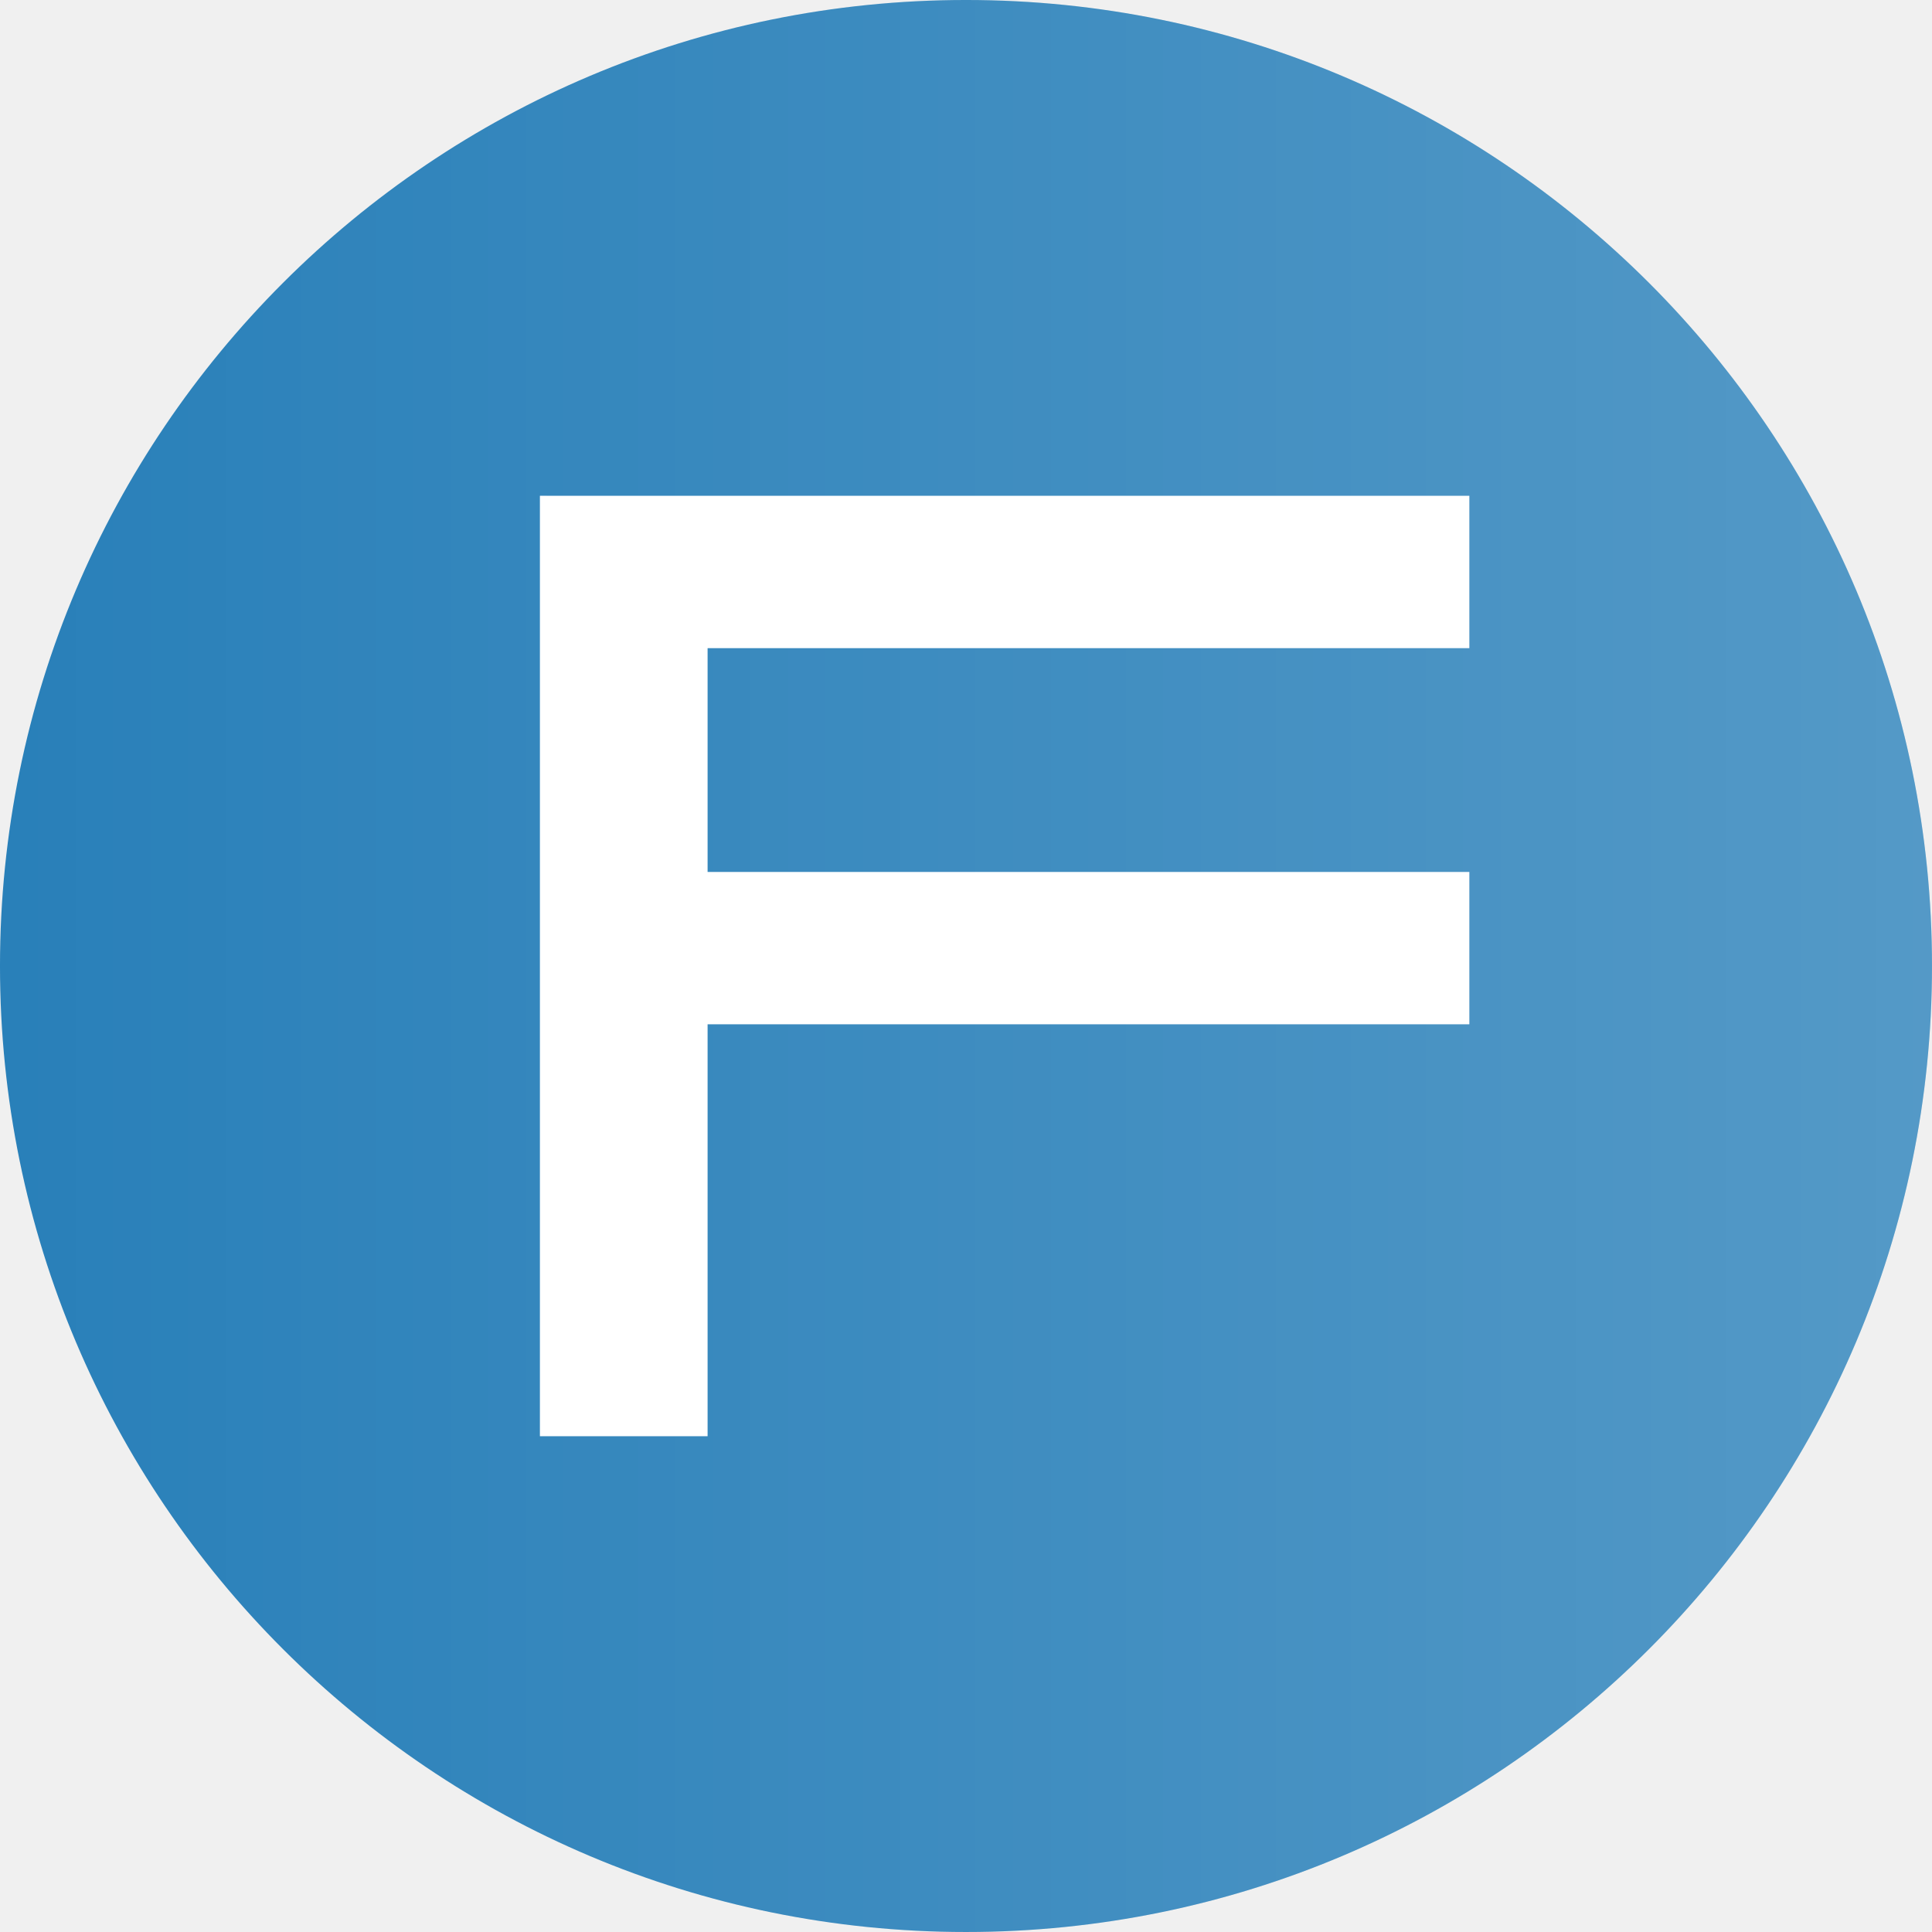
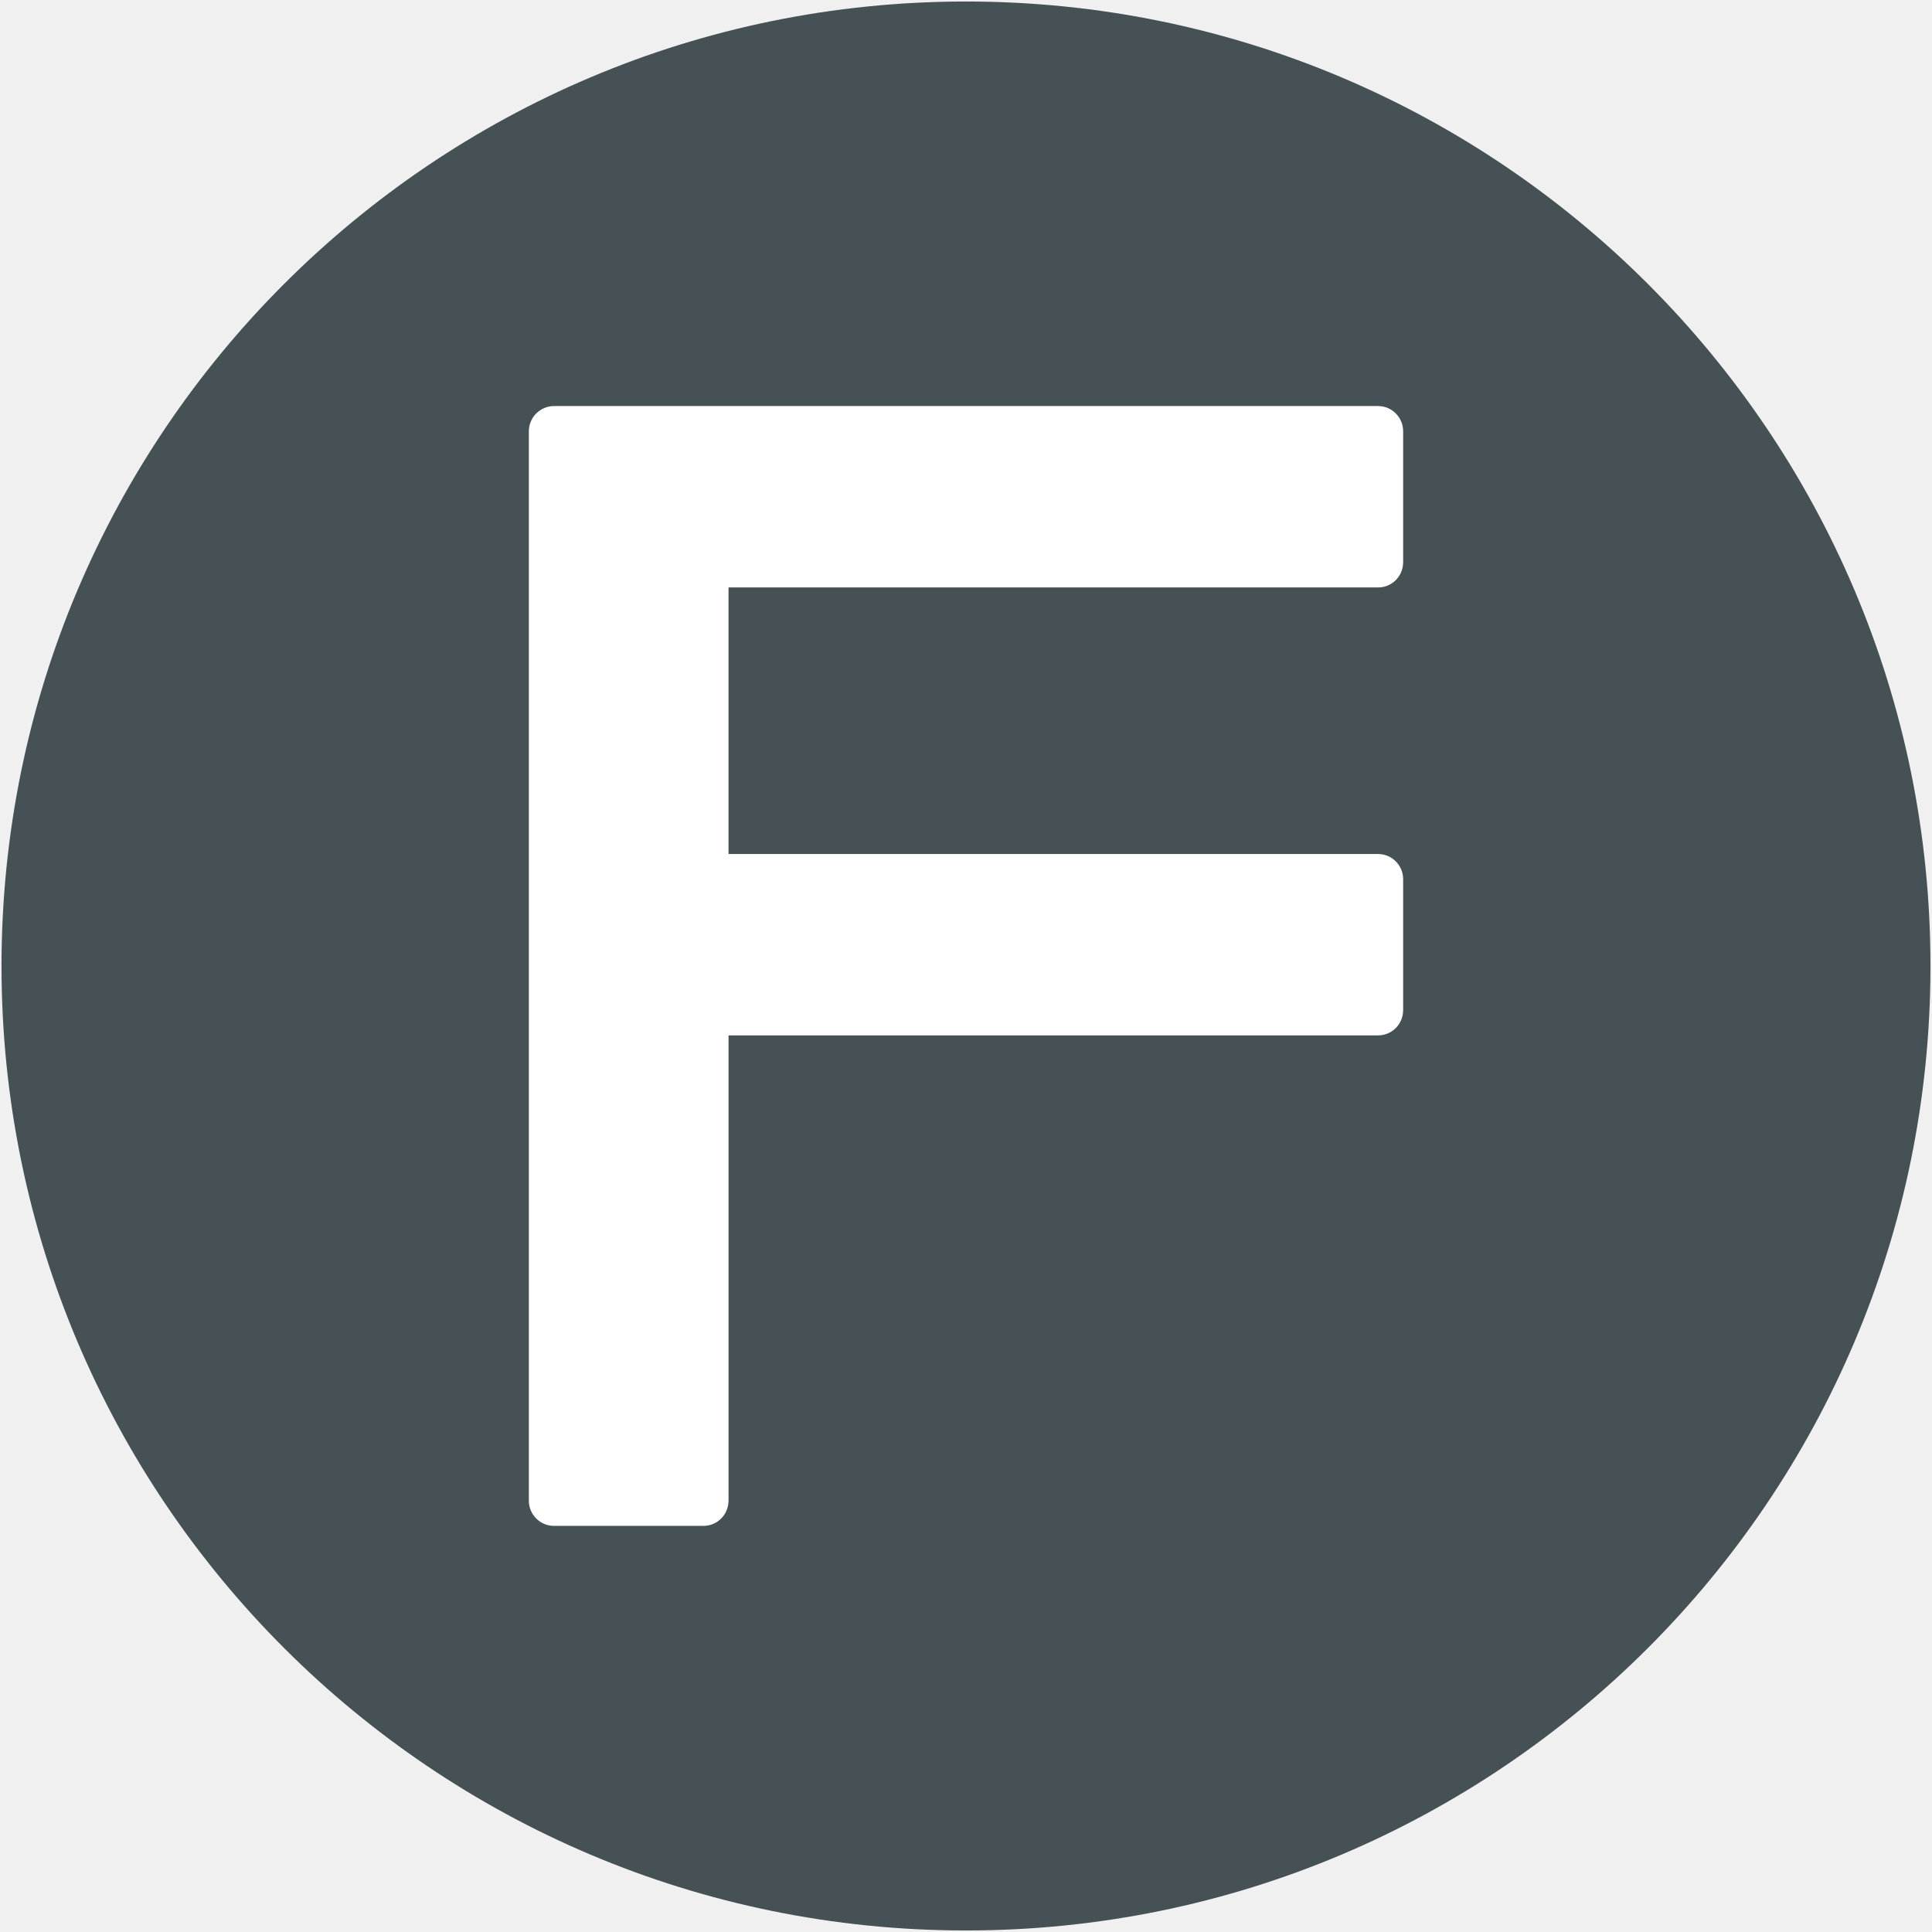
- <svg xmlns="http://www.w3.org/2000/svg" xmlns:xlink="http://www.w3.org/1999/xlink" id="svg5926" version="1.1" xml:space="preserve" width="100" height="100" viewBox="0 0 100 100">
-   <defs id="defs5930">
-     <linearGradient id="linearGradient6685">
-       <stop style="stop-color:#ffffff;stop-opacity:1;" offset="0" id="stop6687" />
-       <stop style="stop-color:#ffffff;stop-opacity:0;" offset="1" id="stop6689" />
-     </linearGradient>
-     <linearGradient xlink:href="#linearGradient6685" id="linearGradient6691" x1="91.283" y1="-32.412" x2="6.996" y2="-32.412" gradientUnits="userSpaceOnUse" gradientTransform="matrix(0.9396768,0,0,1.006558,0.370832,0.020576)" />
-   </defs>
+ <svg xmlns="http://www.w3.org/2000/svg" id="svg5926" version="1.1" xml:space="preserve" width="100" height="100" viewBox="0 0 100 100">
+   <defs id="defs5930" />
  <g id="g5934" transform="matrix(1.25,0,0,-1.25,-7.684271,103.9222)">
-     <rect style="color:#000000;clip-rule:nonzero;display:inline;overflow:visible;visibility:visible;opacity:1;isolation:auto;mix-blend-mode:normal;color-interpolation:sRGB;color-interpolation-filters:linearRGB;solid-color:#000000;solid-opacity:1;fill:#2980b9;fill-opacity:1;fill-rule:nonzero;stroke:none;stroke-width:2.4;stroke-linecap:butt;stroke-linejoin:miter;stroke-miterlimit:4;stroke-dasharray:none;stroke-dashoffset:0;stroke-opacity:1;color-rendering:auto;image-rendering:auto;shape-rendering:auto;text-rendering:auto;enable-background:accumulate" id="rect6668" width="80" height="80" x="6.147" y="-83.138" transform="scale(1,-1)" rx="40" ry="40" />
-     <rect style="color:#000000;clip-rule:nonzero;display:inline;overflow:visible;visibility:visible;opacity:0.2;isolation:auto;mix-blend-mode:normal;color-interpolation:sRGB;color-interpolation-filters:linearRGB;solid-color:#000000;solid-opacity:1;fill:url(#linearGradient6691);fill-opacity:1;fill-rule:nonzero;stroke:none;stroke-width:2.4;stroke-linecap:butt;stroke-linejoin:miter;stroke-miterlimit:4;stroke-dasharray:none;stroke-dashoffset:0;stroke-opacity:1;color-rendering:auto;image-rendering:auto;shape-rendering:auto;text-rendering:auto;enable-background:accumulate" id="rect6668-5" width="80" height="80" x="6.147" y="-83.138" rx="40" ry="40" transform="scale(1,-1)" />
-     <path id="path5938" style="fill:#ffffff;fill-opacity:1;fill-rule:nonzero;stroke:none" d="m 28.797,62.609 -0.293,0 0,-38.942 6.943,0 0,17.057 31.543,0 0,6.308 -31.543,0 0,9.267 31.543,0 0,6.309 -38.193,0" />
+     <path id="path4447-3" style="fill:#455155;fill-opacity:1;fill-rule:nonzero;stroke:none" d="m 6.21,43.138 c 0,22.056 17.881,39.937 39.937,39.937 22.056,0 39.937,-17.881 39.937,-39.937 0,-22.056 -17.881,-39.937 -39.937,-39.937 -22.056,0 -39.937,17.881 -39.937,39.937" />
+     <path id="path4451-6" style="fill:#ffffff;fill-opacity:1;fill-rule:nonzero;stroke:none" d="m 36.314,58.81 0,-11.035 26.895,0 c 0.574,0 1.04,-0.468 1.04,-1.043 l 0,-5.424 c 0,-0.022 0,-0.033 -0.002,-0.049 -0.025,-0.555 -0.479,-0.994 -1.037,-0.994 l -26.895,0 0,-19.269 c 0,-0.022 0,-0.033 -0.004,-0.049 -0.025,-0.555 -0.478,-0.993 -1.037,-0.993 l -6.185,0 c -0.575,0 -1.043,0.466 -1.043,1.043 l 0,44.284 c 0,0.573 0.469,1.043 1.043,1.043 l 34.12,0 c 0.574,0 1.04,-0.47 1.04,-1.043 l 0,-5.425 c 0,-0.022 0,-0.033 -0.002,-0.049 -0.025,-0.557 -0.479,-0.994 -1.037,-0.994 l -26.895,0 3.3e-4,0 z" />
  </g>
</svg>
